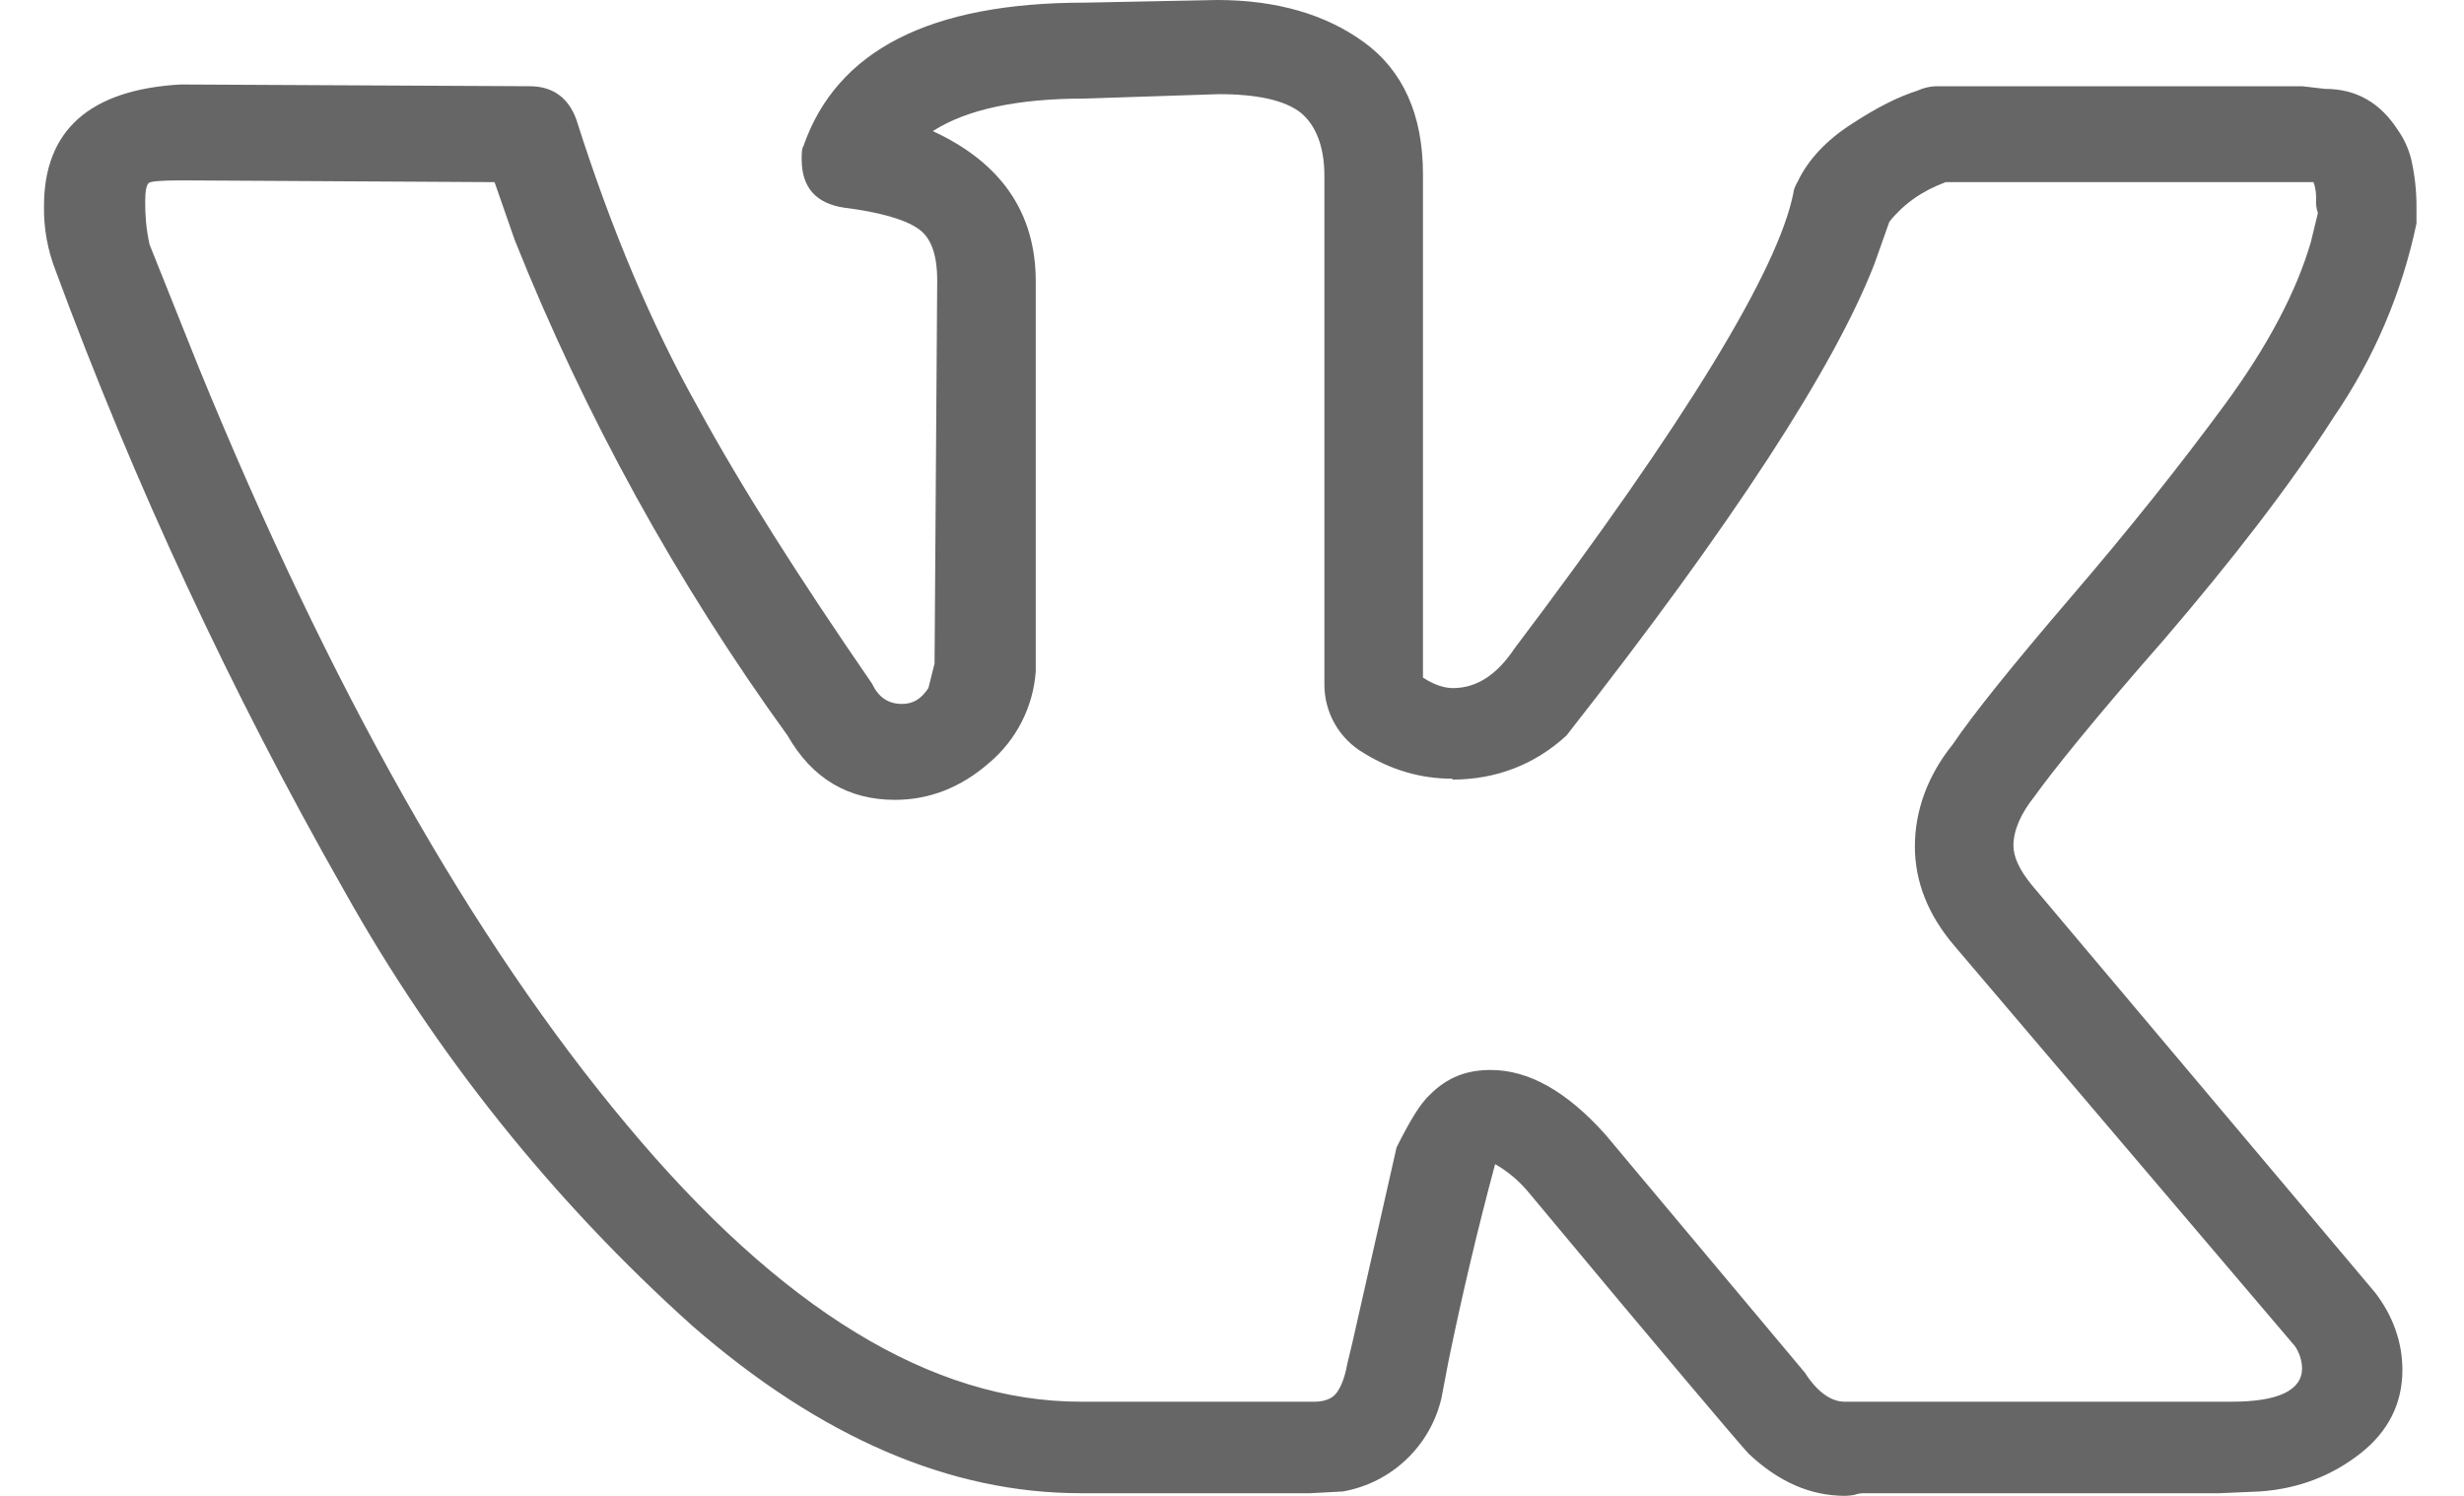
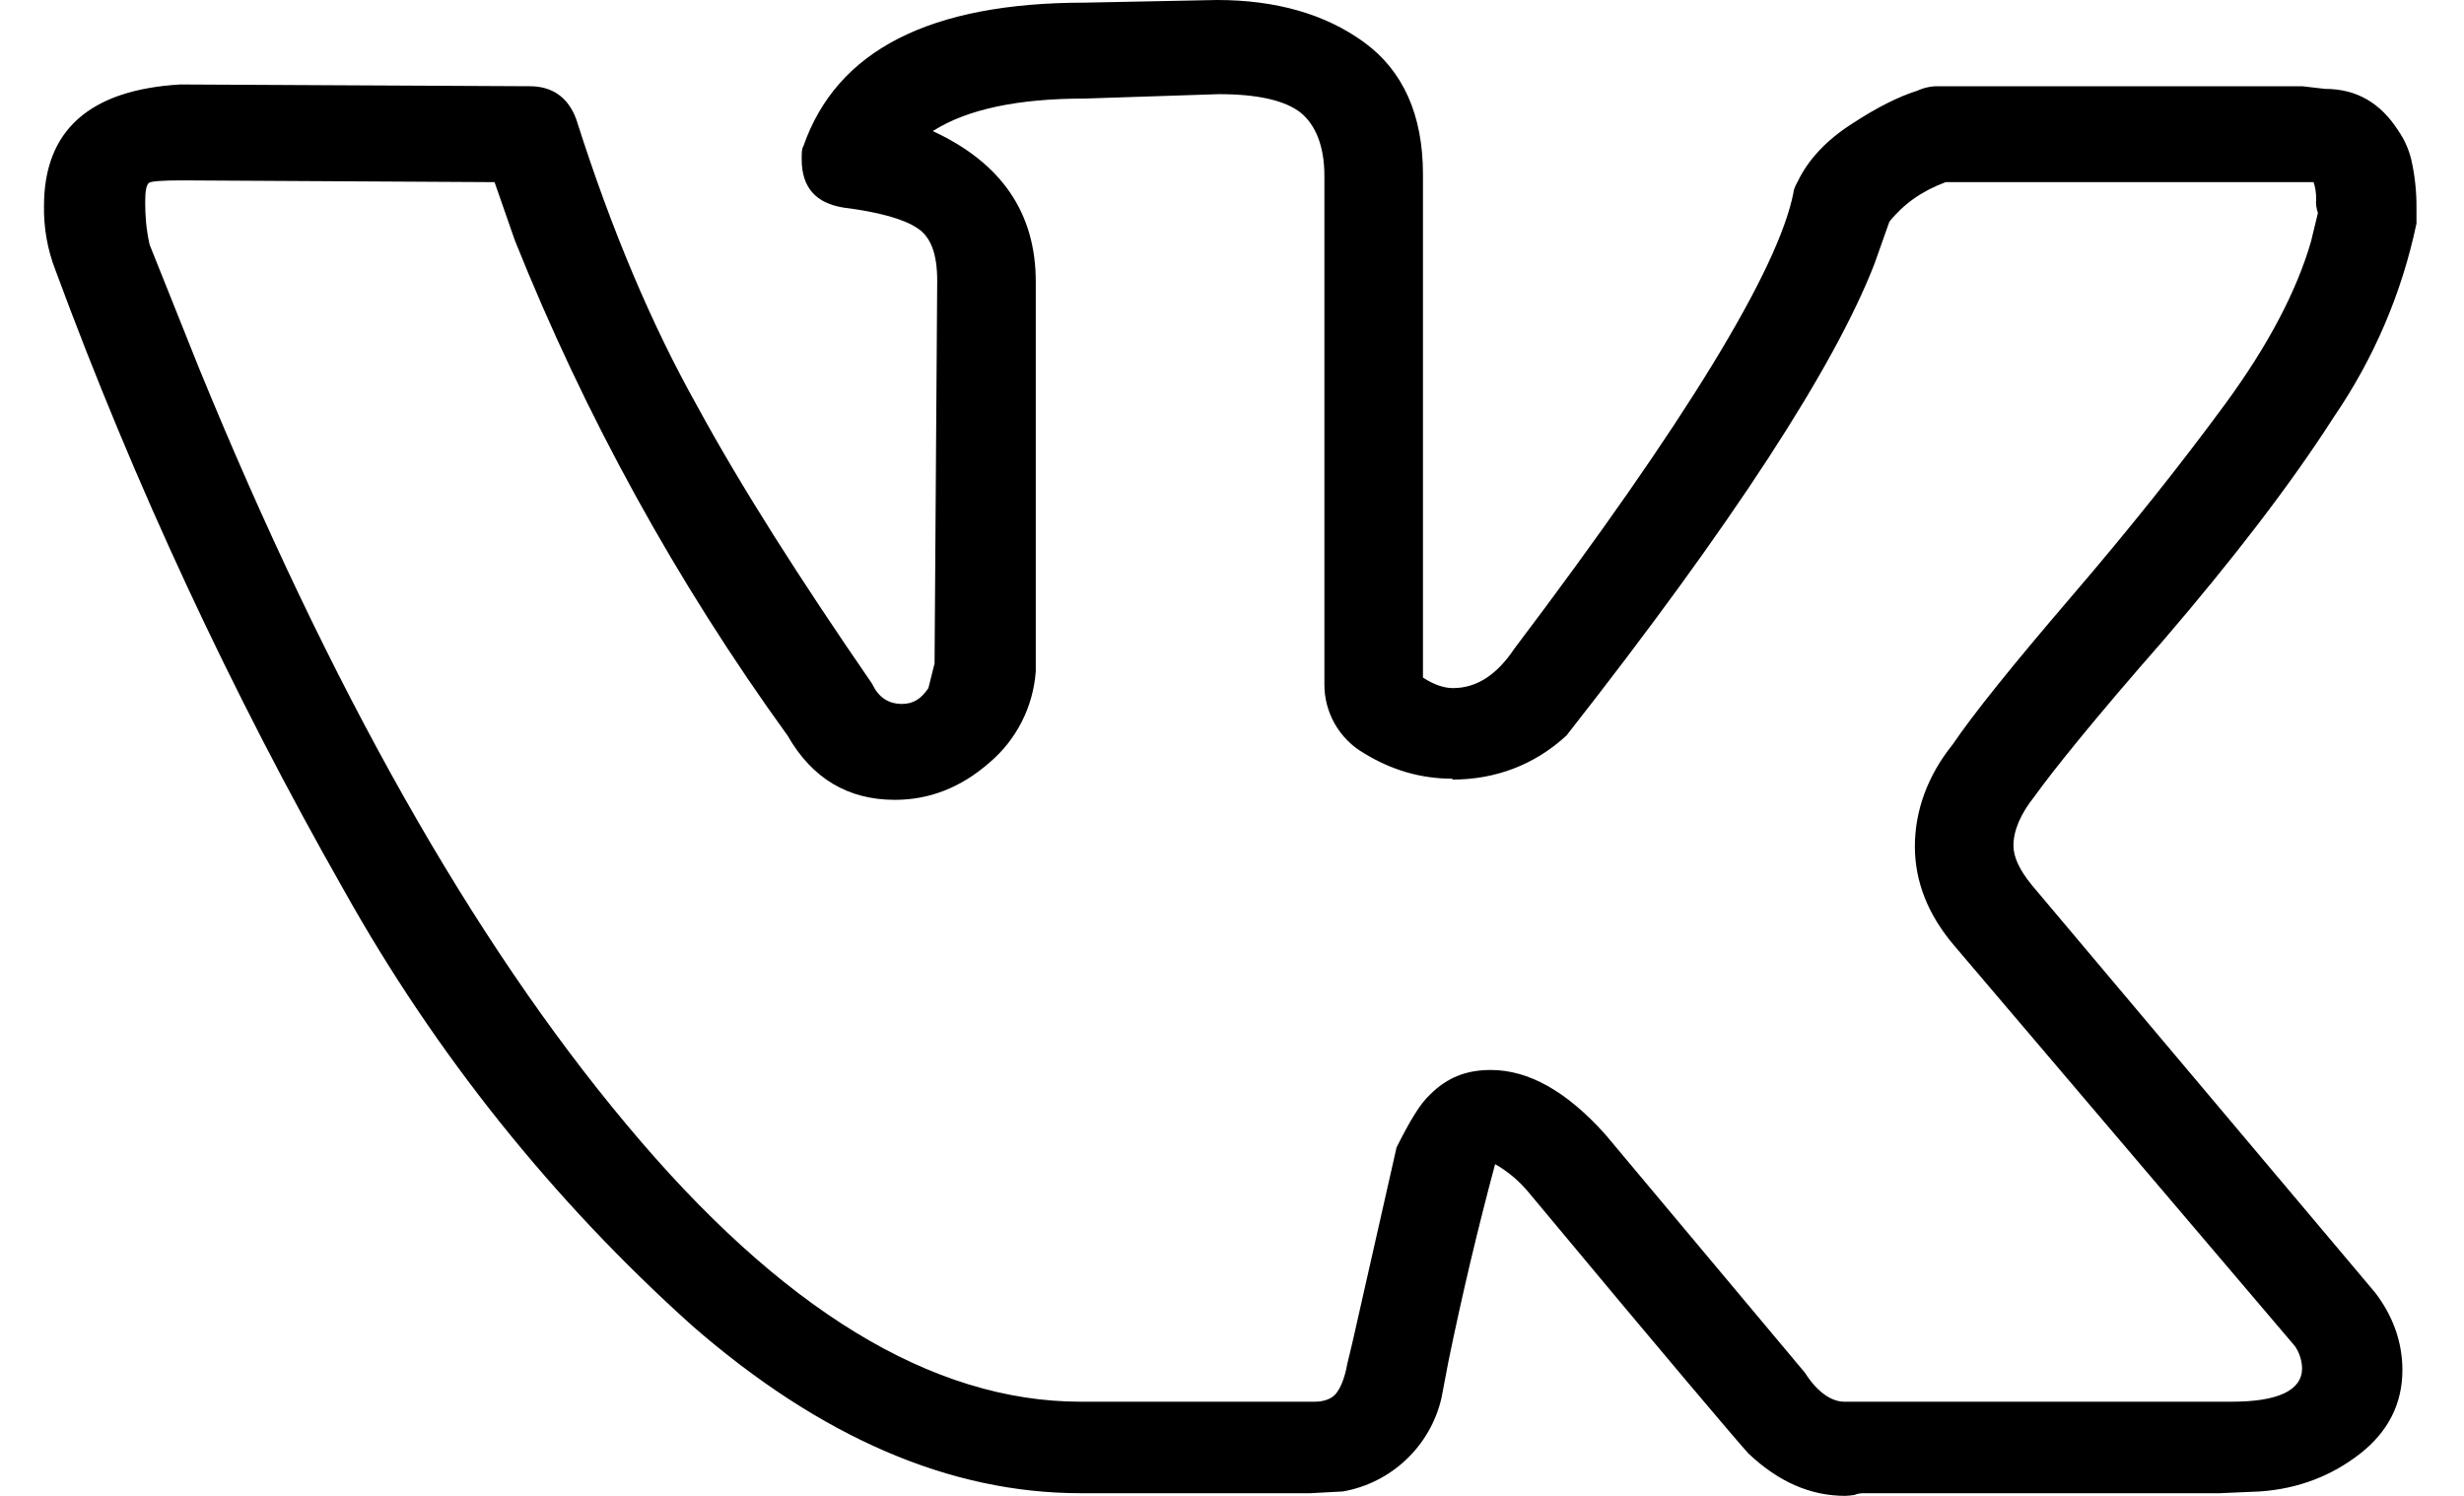
<svg xmlns="http://www.w3.org/2000/svg" width="28" height="17" fill="none">
-   <path fill="#666" d="M.5 2.34c0-.86.52-1.32 1.55-1.38l3.97.02c.26 0 .44.13.53.38.4 1.26.86 2.34 1.37 3.25.5.92 1.17 1.97 1.99 3.16.07.15.18.23.34.23.13 0 .22-.06.3-.18l.07-.28.03-4.35c0-.3-.07-.5-.23-.6-.15-.1-.43-.18-.83-.23-.32-.05-.48-.23-.48-.55 0-.07 0-.12.02-.15C9.51.57 10.57.03 12.33.03l1.5-.03c.67 0 1.23.16 1.67.48.44.32.67.82.67 1.5V7.7c.12.08.24.12.34.12.27 0 .5-.15.7-.45 1.95-2.58 3-4.31 3.17-5.18 0-.02.01-.06.05-.13.12-.25.33-.47.61-.65.29-.19.53-.31.75-.38a.55.55 0 0 1 .24-.05h4.13l.26.03c.36 0 .63.16.83.47.07.1.12.21.15.33a2.4 2.4 0 0 1 .06.55v.18a6.11 6.11 0 0 1-.94 2.2c-.5.78-1.15 1.62-1.93 2.53-.79.9-1.27 1.5-1.47 1.78-.16.2-.24.39-.24.56 0 .13.07.28.21.45l3.9 4.63c.2.26.31.56.31.88 0 .38-.16.7-.48.95-.32.25-.7.4-1.14.43l-.46.02h-4.04c-.02 0-.06 0-.11.02a.86.86 0 0 1-.1.01c-.4 0-.76-.16-1.1-.48-.12-.13-.96-1.12-2.5-2.97a1.39 1.39 0 0 0-.38-.32 38.47 38.47 0 0 0-.53 2.24l-.08.42a1.4 1.4 0 0 1-1.12 1.06l-.37.02h-2.61c-1.48 0-2.95-.63-4.41-1.9a19.3 19.3 0 0 1-3.96-4.95A47.51 47.51 0 0 1 .63 3.07a1.92 1.92 0 0 1-.13-.73Zm16.01 6.51c-.37 0-.7-.1-1.01-.29a.9.9 0 0 1-.45-.79V2c0-.34-.1-.58-.27-.72-.18-.14-.49-.21-.93-.21l-1.52.05c-.76 0-1.34.12-1.73.37.78.36 1.17.93 1.17 1.71v4.43a1.5 1.5 0 0 1-.53 1.04c-.32.28-.68.42-1.07.42-.53 0-.94-.24-1.22-.73a26.16 26.16 0 0 1-3.1-5.63l-.23-.66-3.55-.02c-.23 0-.36.01-.38.03-.03.03-.04.1-.04.22 0 .15.01.3.05.48l.56 1.4c1.49 3.64 3.11 6.51 4.86 8.6 1.75 2.1 3.47 3.15 5.16 3.15h2.66c.1 0 .19-.03.24-.09.05-.06.1-.17.13-.34l.06-.25.5-2.21c.15-.3.27-.5.38-.6.2-.2.42-.28.69-.28.43 0 .86.24 1.3.73l2.27 2.71c.14.22.3.33.45.33h4.4c.53 0 .8-.13.8-.38a.47.47 0 0 0-.08-.25l-3.87-4.55c-.3-.35-.45-.73-.45-1.13 0-.4.14-.8.43-1.16.23-.34.68-.9 1.34-1.67.67-.78 1.25-1.51 1.75-2.19.5-.68.82-1.3.98-1.85l.08-.33a.37.37 0 0 1-.02-.16c0-.07-.01-.14-.03-.19h-4.18c-.27.1-.48.25-.64.45L21.3 3c-.45 1.16-1.6 2.94-3.5 5.36-.36.33-.8.5-1.3.5Z" />
+   <path fill="currentColor" d="M.5 2.34c0-.86.52-1.32 1.55-1.38l3.97.02c.26 0 .44.13.53.38.4 1.26.86 2.34 1.37 3.25.5.92 1.17 1.97 1.99 3.16.07.15.18.23.34.23.13 0 .22-.06.3-.18l.07-.28.03-4.35c0-.3-.07-.5-.23-.6-.15-.1-.43-.18-.83-.23-.32-.05-.48-.23-.48-.55 0-.07 0-.12.02-.15C9.51.57 10.57.03 12.33.03l1.5-.03c.67 0 1.23.16 1.67.48.44.32.67.82.67 1.5V7.7c.12.08.24.12.34.12.27 0 .5-.15.7-.45 1.95-2.58 3-4.31 3.17-5.18 0-.02.01-.06.05-.13.12-.25.33-.47.61-.65.29-.19.53-.31.75-.38a.55.55 0 0 1 .24-.05h4.13l.26.03c.36 0 .63.16.83.47.07.1.12.21.15.33a2.4 2.4 0 0 1 .06.55v.18a6.11 6.11 0 0 1-.94 2.2c-.5.78-1.15 1.62-1.93 2.53-.79.9-1.27 1.5-1.47 1.78-.16.2-.24.39-.24.56 0 .13.07.28.21.45l3.9 4.63c.2.26.31.56.31.88 0 .38-.16.7-.48.95-.32.25-.7.4-1.14.43l-.46.02h-4.04c-.02 0-.06 0-.11.02a.86.86 0 0 1-.1.01c-.4 0-.76-.16-1.1-.48-.12-.13-.96-1.12-2.5-2.97a1.39 1.39 0 0 0-.38-.32 38.47 38.47 0 0 0-.53 2.24l-.08.42a1.4 1.4 0 0 1-1.12 1.06l-.37.02h-2.61c-1.48 0-2.95-.63-4.41-1.9a19.3 19.3 0 0 1-3.96-4.95A47.51 47.51 0 0 1 .63 3.07a1.92 1.92 0 0 1-.13-.73Zm16.01 6.51c-.37 0-.7-.1-1.01-.29a.9.9 0 0 1-.45-.79V2c0-.34-.1-.58-.27-.72-.18-.14-.49-.21-.93-.21l-1.52.05c-.76 0-1.34.12-1.73.37.78.36 1.17.93 1.17 1.71v4.43a1.5 1.5 0 0 1-.53 1.04c-.32.28-.68.42-1.07.42-.53 0-.94-.24-1.22-.73a26.16 26.16 0 0 1-3.1-5.63l-.23-.66-3.55-.02c-.23 0-.36.01-.38.03-.03.03-.04.1-.04.22 0 .15.01.3.05.48l.56 1.4c1.49 3.64 3.11 6.51 4.86 8.6 1.75 2.1 3.47 3.15 5.16 3.15h2.66c.1 0 .19-.03.24-.09.05-.06.1-.17.13-.34l.06-.25.5-2.21c.15-.3.27-.5.38-.6.2-.2.42-.28.69-.28.43 0 .86.24 1.3.73l2.27 2.71c.14.22.3.33.45.33h4.4c.53 0 .8-.13.8-.38a.47.47 0 0 0-.08-.25l-3.87-4.55c-.3-.35-.45-.73-.45-1.13 0-.4.14-.8.43-1.16.23-.34.68-.9 1.34-1.67.67-.78 1.25-1.51 1.75-2.19.5-.68.82-1.3.98-1.85l.08-.33a.37.37 0 0 1-.02-.16c0-.07-.01-.14-.03-.19h-4.18c-.27.1-.48.25-.64.45L21.3 3c-.45 1.16-1.6 2.94-3.5 5.36-.36.33-.8.5-1.3.5Z" />
</svg>
